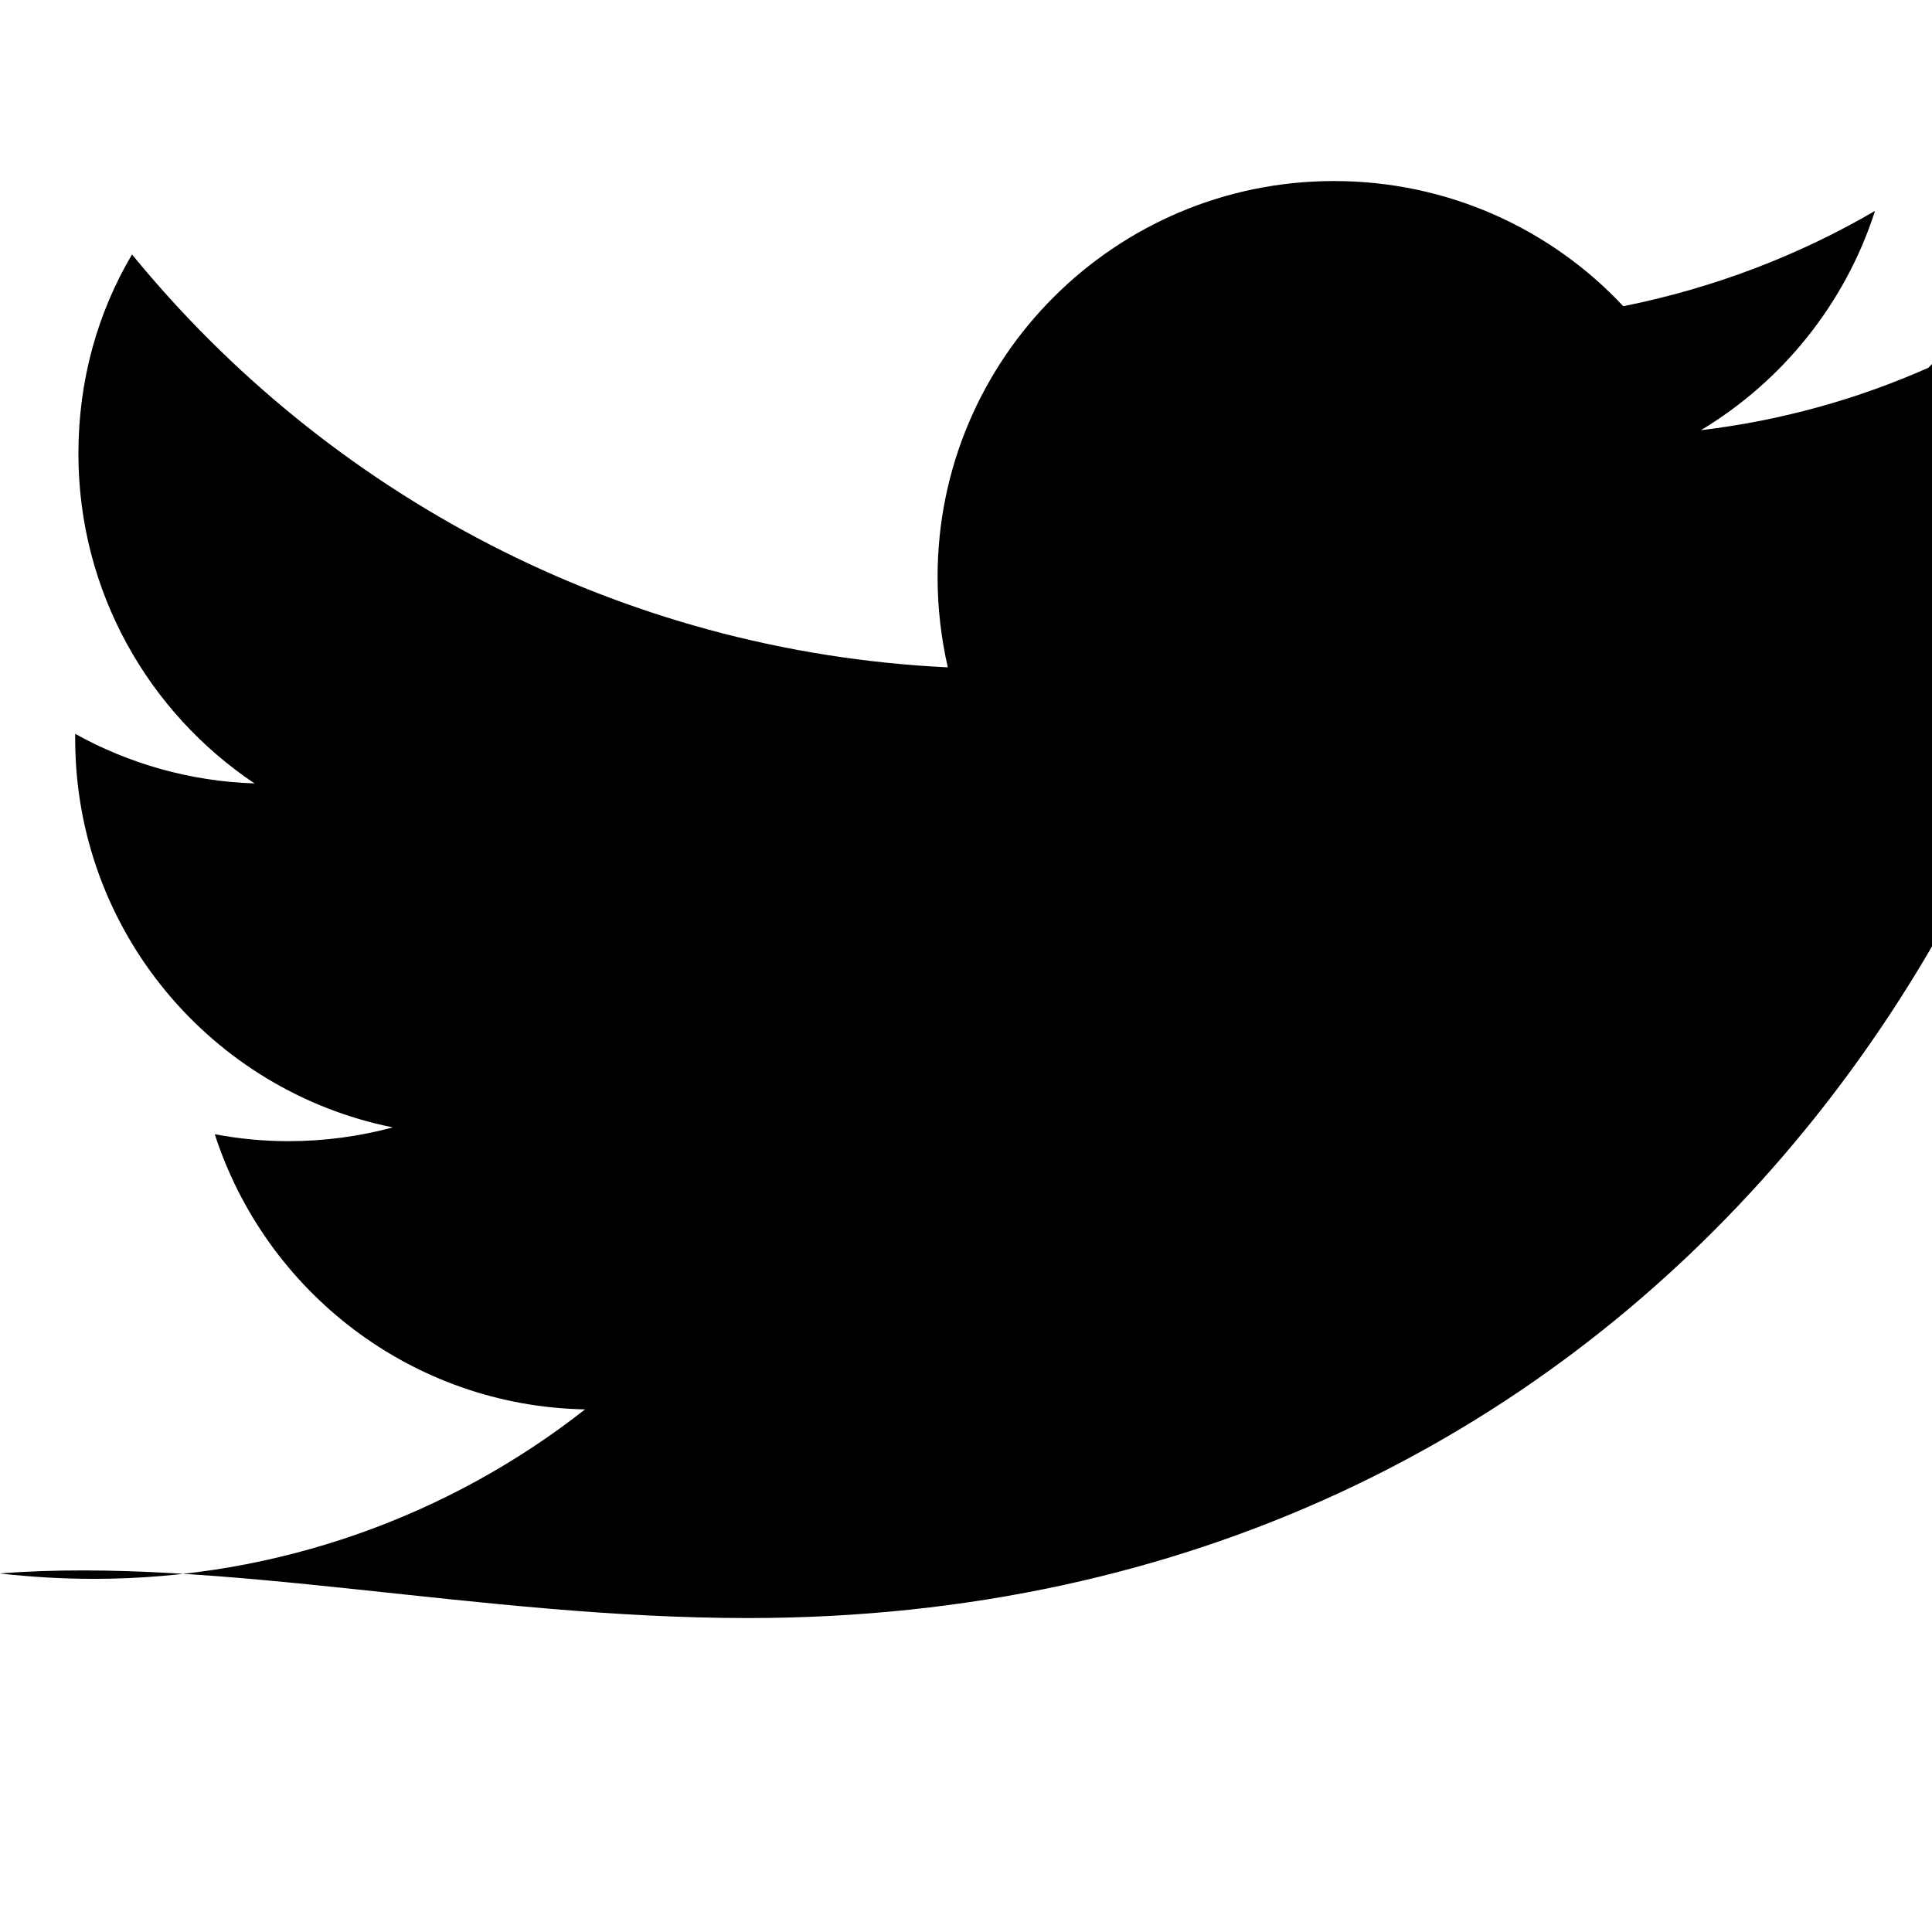
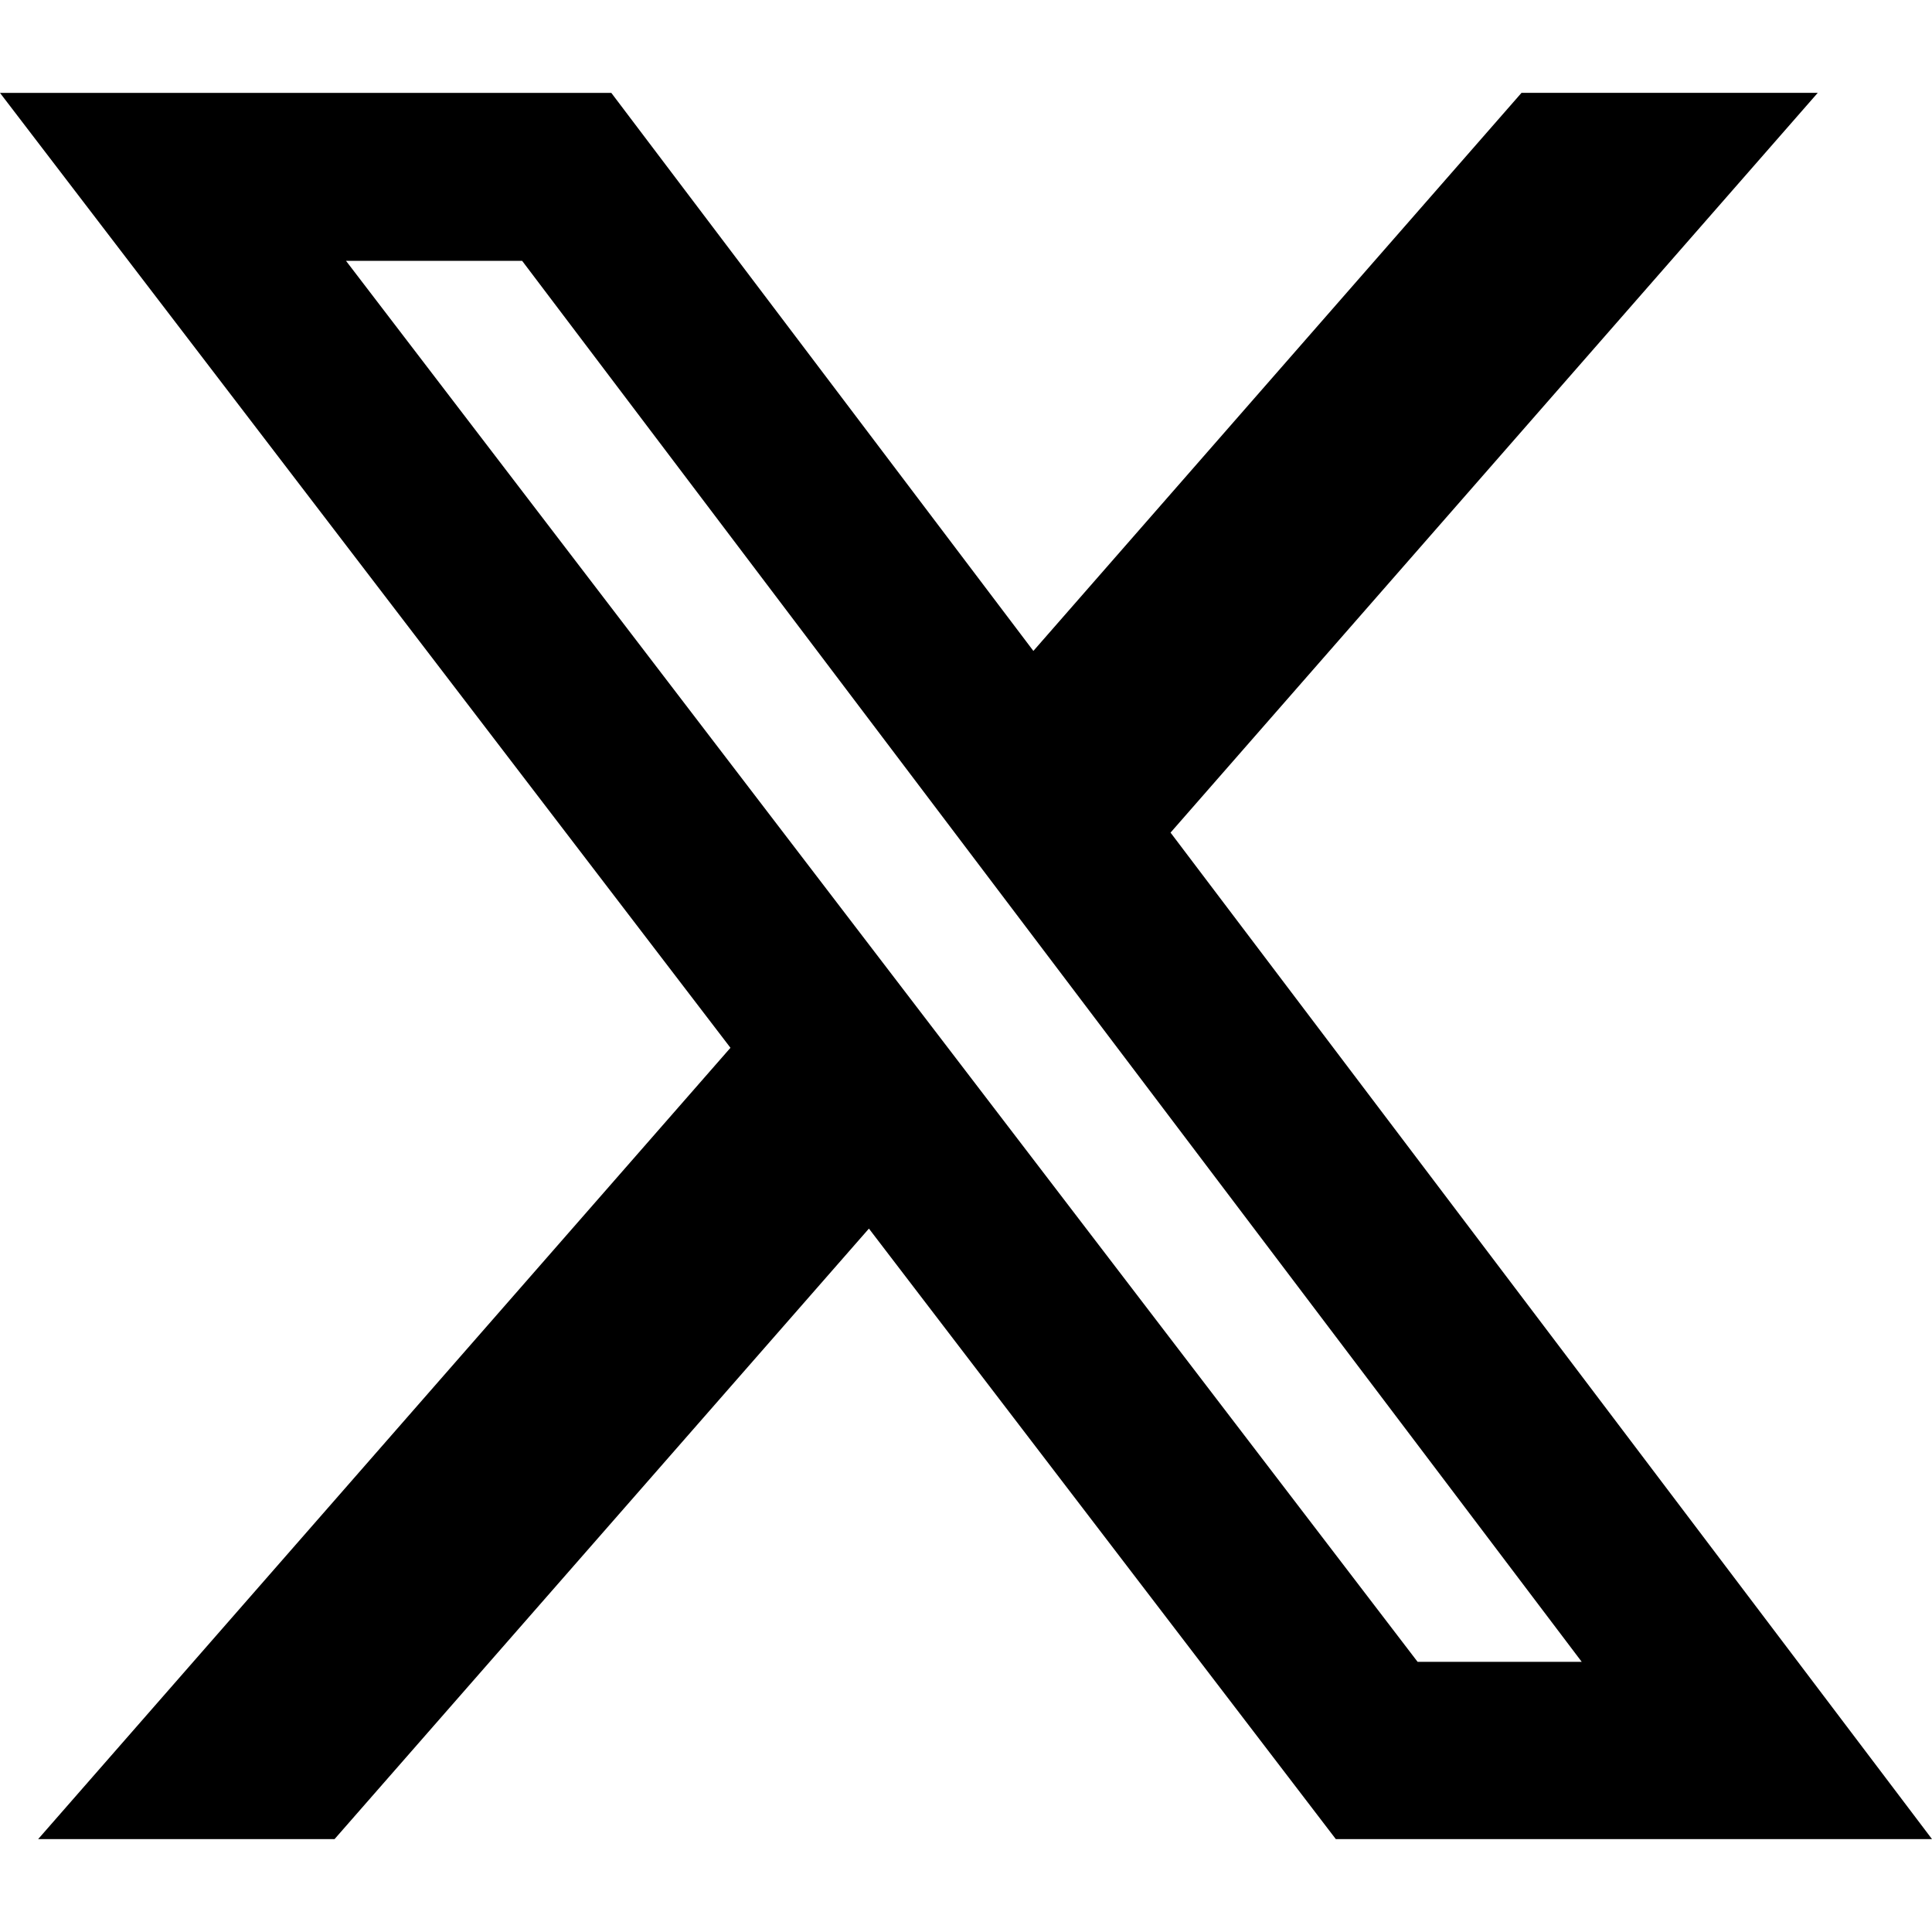
<svg xmlns="http://www.w3.org/2000/svg" role="img" viewBox="0 0 24 24">
-   <path d="M23.954 4.569c-.885.392-1.83.656-2.825.775 1.014-.609 1.794-1.574 2.163-2.724-.951.555-2.005.959-3.127 1.184-.897-.959-2.178-1.555-3.594-1.555-2.719 0-4.924 2.205-4.924 4.917 0 .39.045.765.127 1.124C7.691 8.094 4.066 6.13 1.64 3.161c-.427.722-.666 1.561-.666 2.475 0 1.71.87 3.213 2.188 4.096-.807-.026-1.566-.248-2.228-.616v.062c0 2.385 1.693 4.374 3.946 4.827-.413.111-.849.171-1.296.171-.314 0-.615-.03-.916-.086.631 1.953 2.445 3.377 4.6 3.418-1.68 1.319-3.809 2.105-6.102 2.105-.39 0-.779-.023-1.17-.067C2.741 19.332 5.95 20.1 9.29 20.1c11.072 0 17.13-9.156 17.13-17.13 0-.26-.006-.522-.019-.781 1.178-.853 2.2-1.917 3.013-3.134z" />
+   <path d="M18.901 1.153h3.68l-8.04 9.19L24 22.846h-7.406l-5.8-7.584-6.638 7.584H.474l8.6-9.83L0 1.154h7.594l5.243 6.932ZM17.61 20.644h2.039L6.486 3.24H4.298Z" />
</svg>
